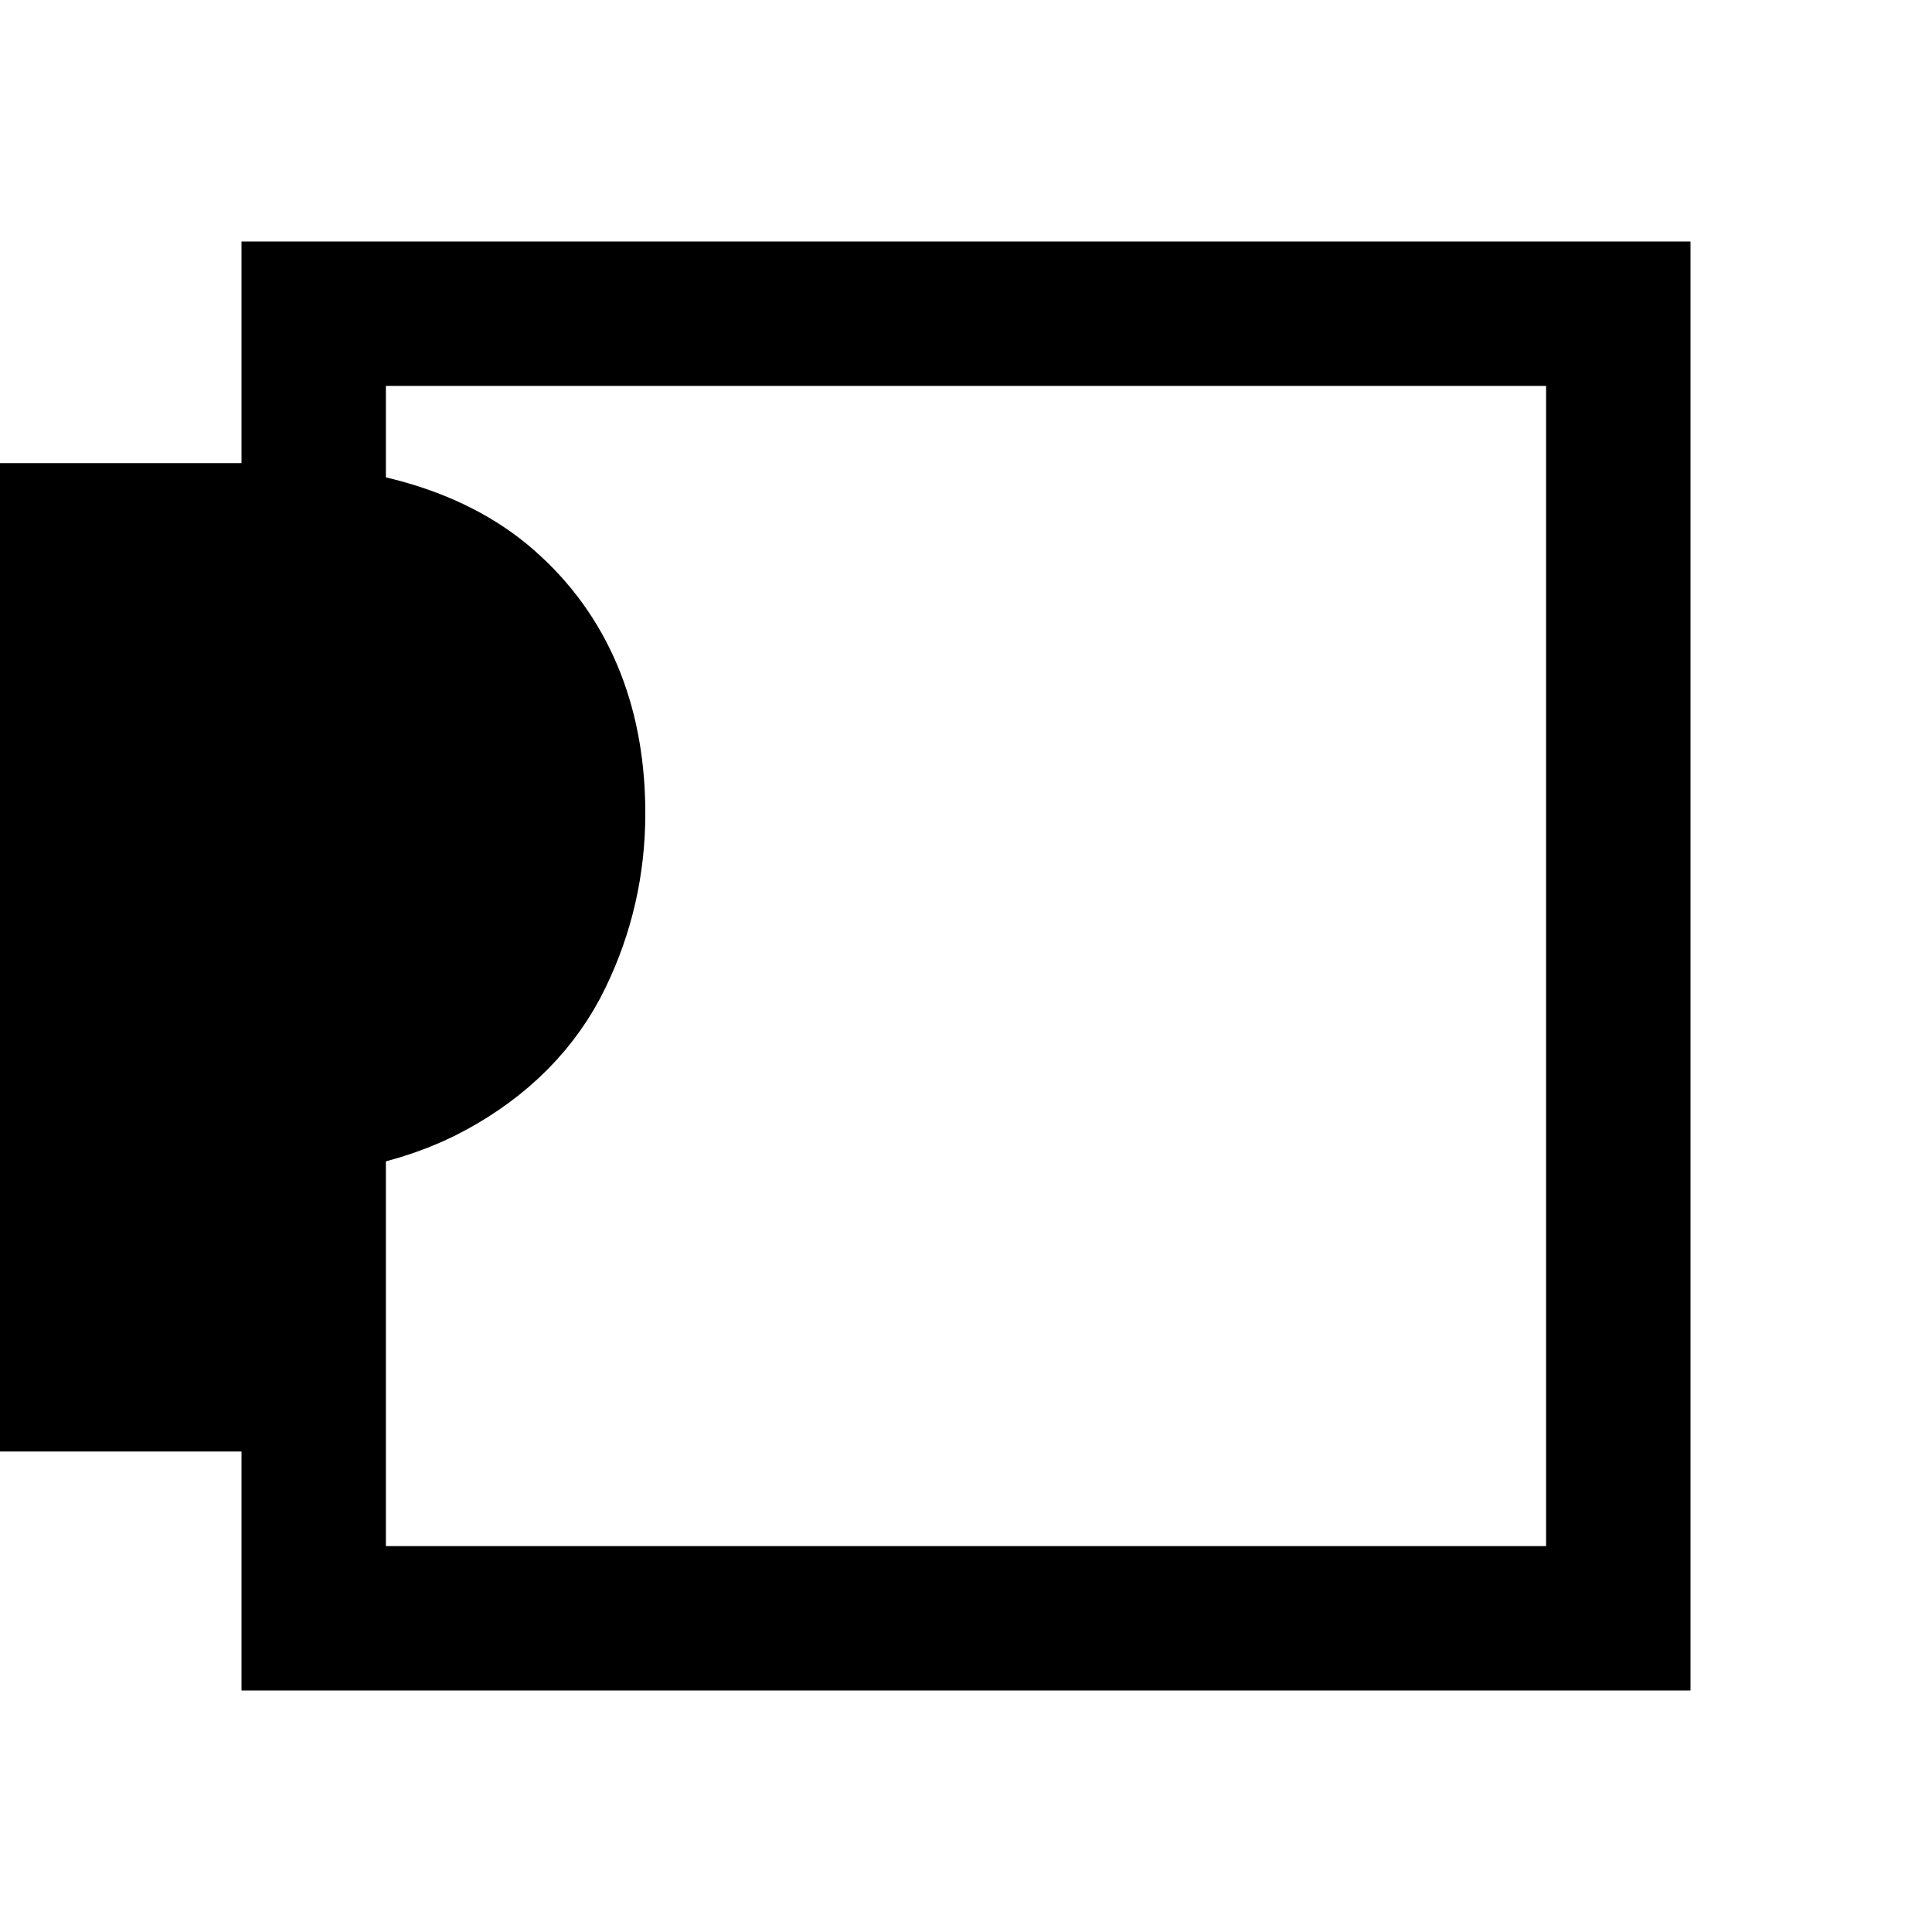
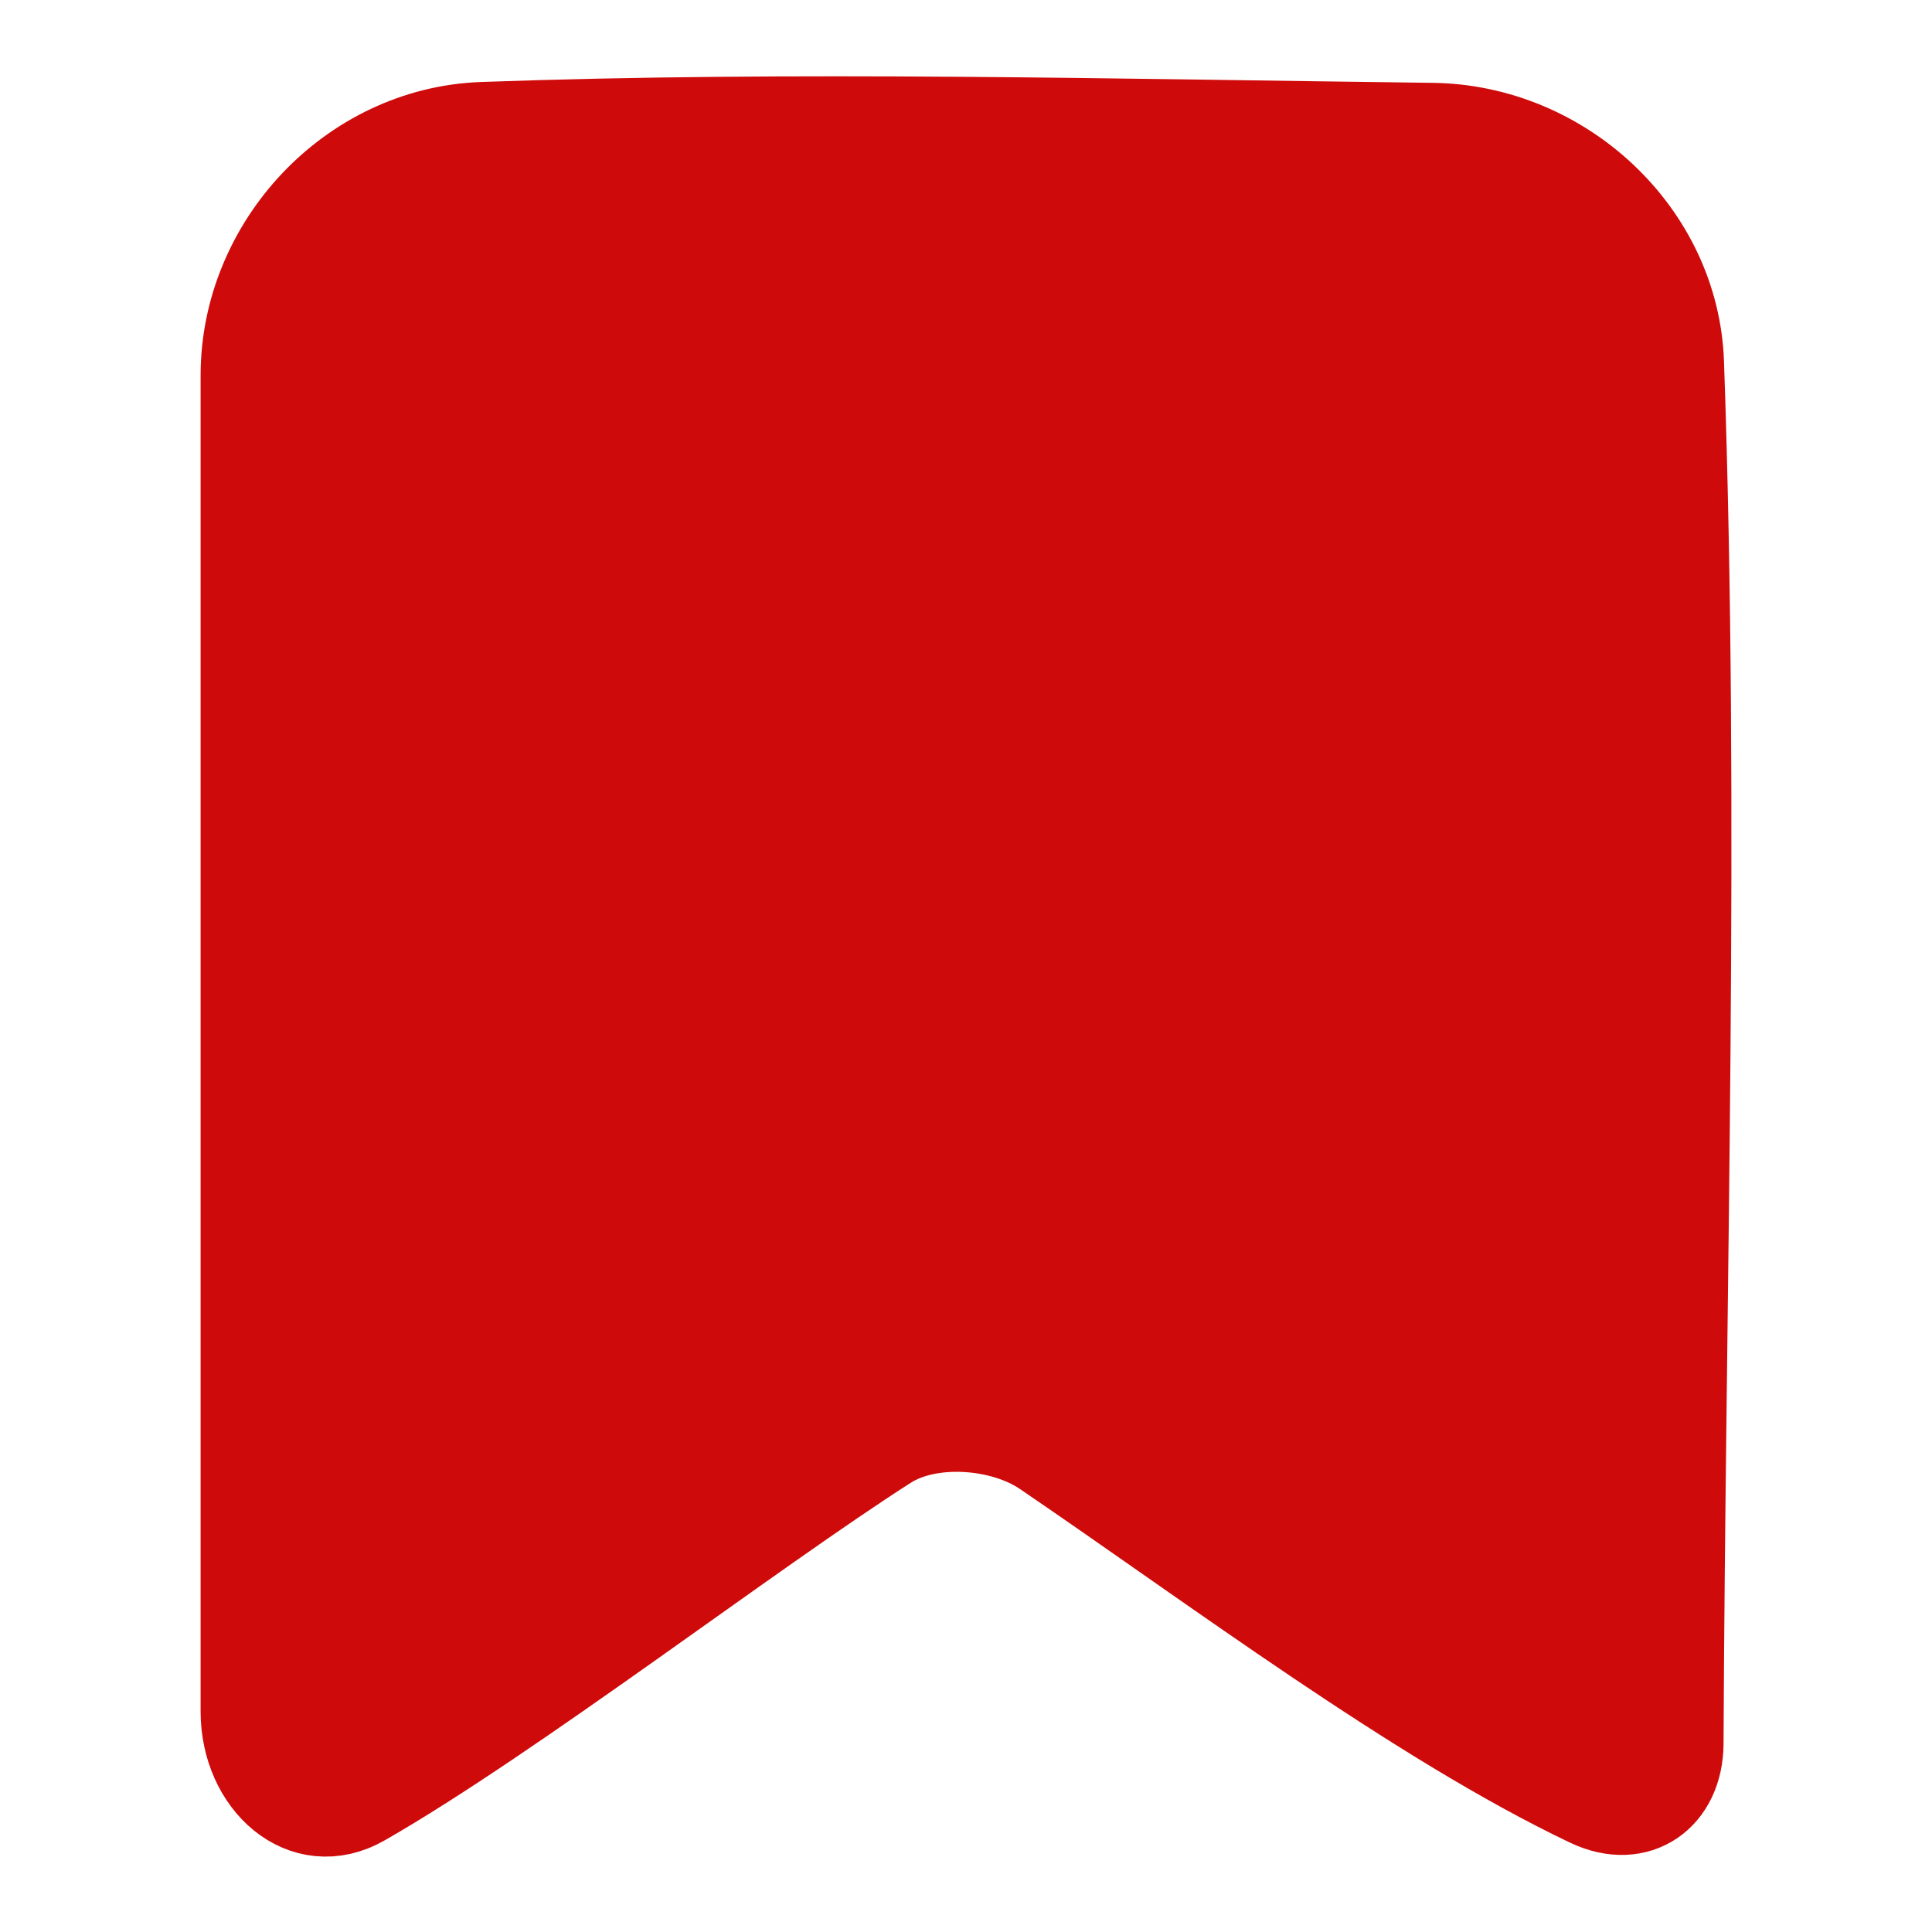
- <svg xmlns="http://www.w3.org/2000/svg" width="128" height="128" viewBox="0 0 33.867 33.867" version="1.1" id="svg1">
-   <defs id="defs1" />
+ <svg xmlns="http://www.w3.org/2000/svg" width="96" height="96" viewBox="0 0 25.4 25.4" version="1.1" id="svg1">
+   <defs id="defs1">
+     </defs>
  <g id="layer1">
-     <rect style="fill:none;stroke:#000000;stroke-width:2.531;stroke-linecap:butt;stroke-dasharray:none;stroke-opacity:1;paint-order:normal" id="rect1" width="22.869" height="22.869" x="5.499" y="5.499" />
-     <text xml:space="preserve" style="font-weight:bold;font-size:18.843px;line-height:1.25;font-family:'IBM Plex Sans';-inkscape-font-specification:'IBM Plex Sans Bold';text-align:center;letter-spacing:0px;word-spacing:0px;writing-mode:lr-tb;direction:ltr;text-anchor:middle;opacity:1;fill:#000000;fill-opacity:1;stroke:#000000;stroke-width:3.874;stroke-linecap:butt;stroke-dasharray:none;stroke-opacity:1;paint-order:normal" x="16.556" y="23.51" id="text1">
-       <tspan id="tspan1" style="fill:#000000;fill-opacity:1;stroke:#000000;stroke-width:3.874;stroke-dasharray:none;stroke-opacity:1" x="16.556" y="23.51">P</tspan>
-     </text>
+     <path id="rect9" style="font-variation-settings:'wght' 600;fill:#cf0a0a;fill-opacity:1;stroke:#cf0a0a;stroke-width:1.058;stroke-dasharray:none;stroke-opacity:1" d="m 22.02,8.997 c 0.2,5.724 0.019,11.697 -0.006,17.471 -0.003,0.692 -0.542,1.08 -1.168,0.78 -2.144,-1.027 -4.737,-2.994 -6.843,-4.437 -0.521,-0.357 -1.422,-0.428 -1.952,-0.087 -1.693,1.089 -4.73,3.442 -6.586,4.512 C 4.701,27.677 3.945,26.98 3.945,26.066 V 9.156 c 0,-1.666 1.347,-3.123 3.012,-3.183 3.898,-0.142 7.961,-0.037 11.925,0.011 1.654,0.02 3.081,1.36 3.138,3.013 z" transform="matrix(1.046793,0,0,1.038945,-0.9384073,-4.578421)" />
  </g>
</svg>
